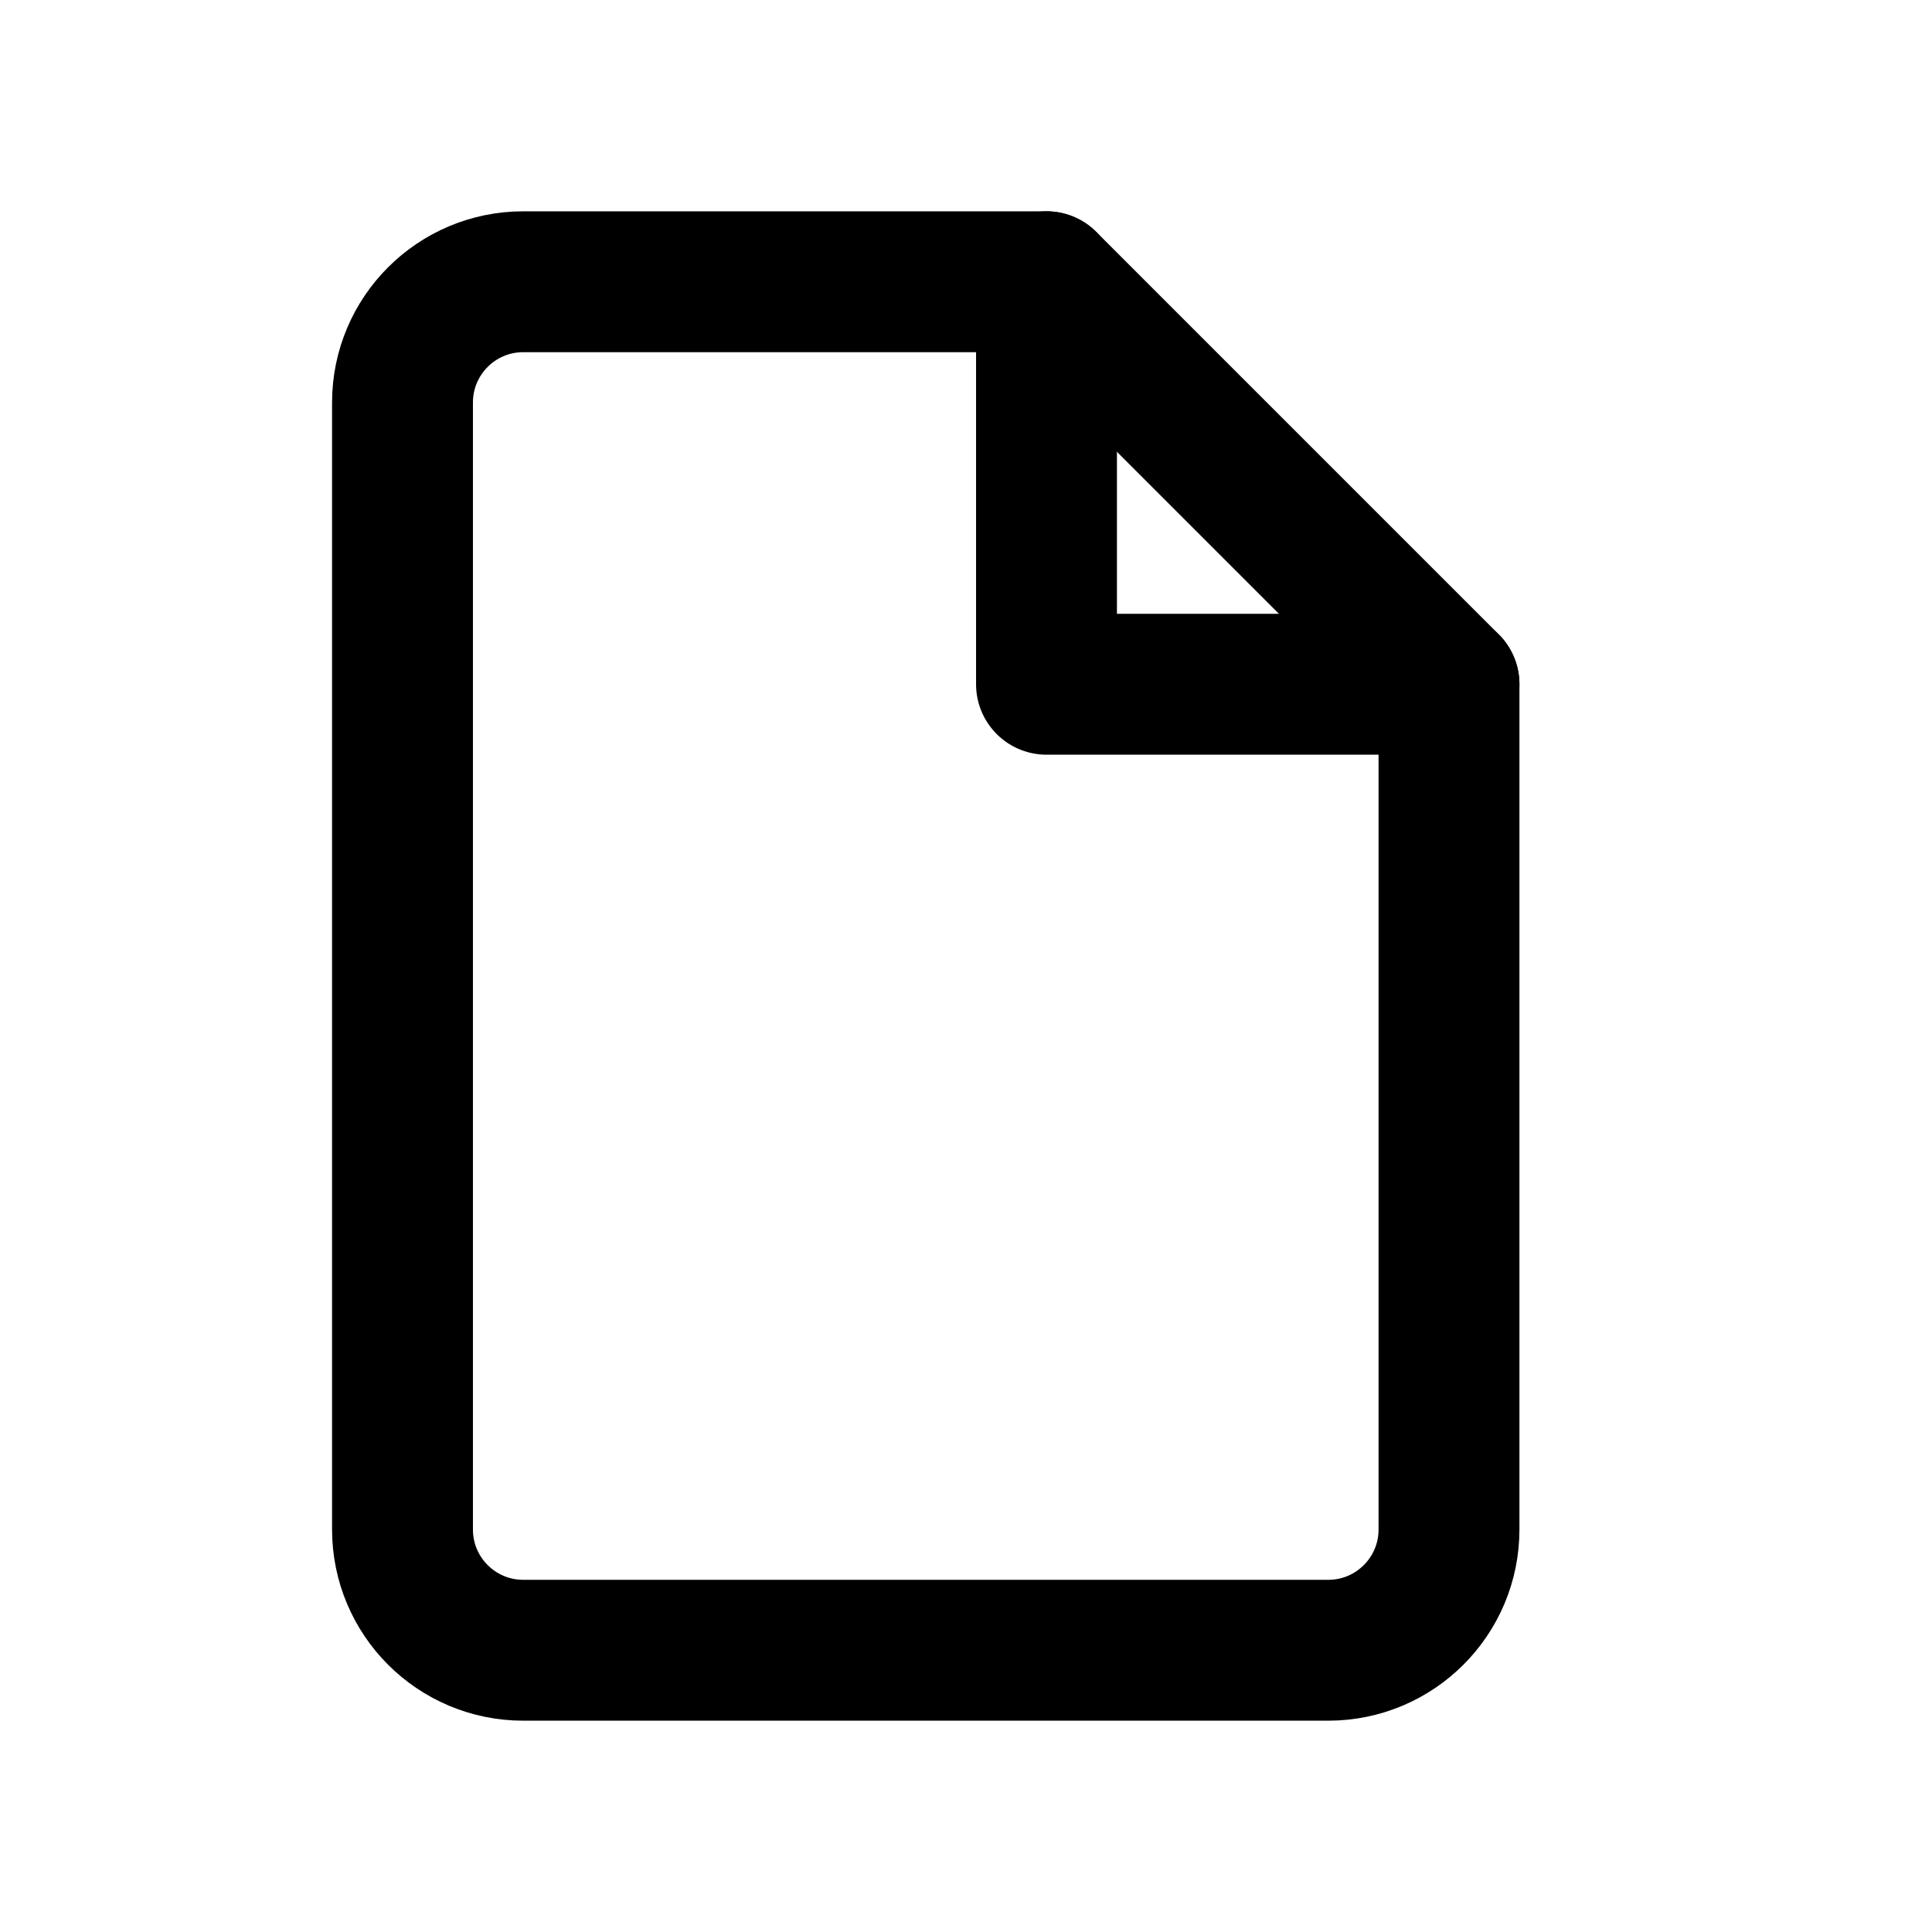
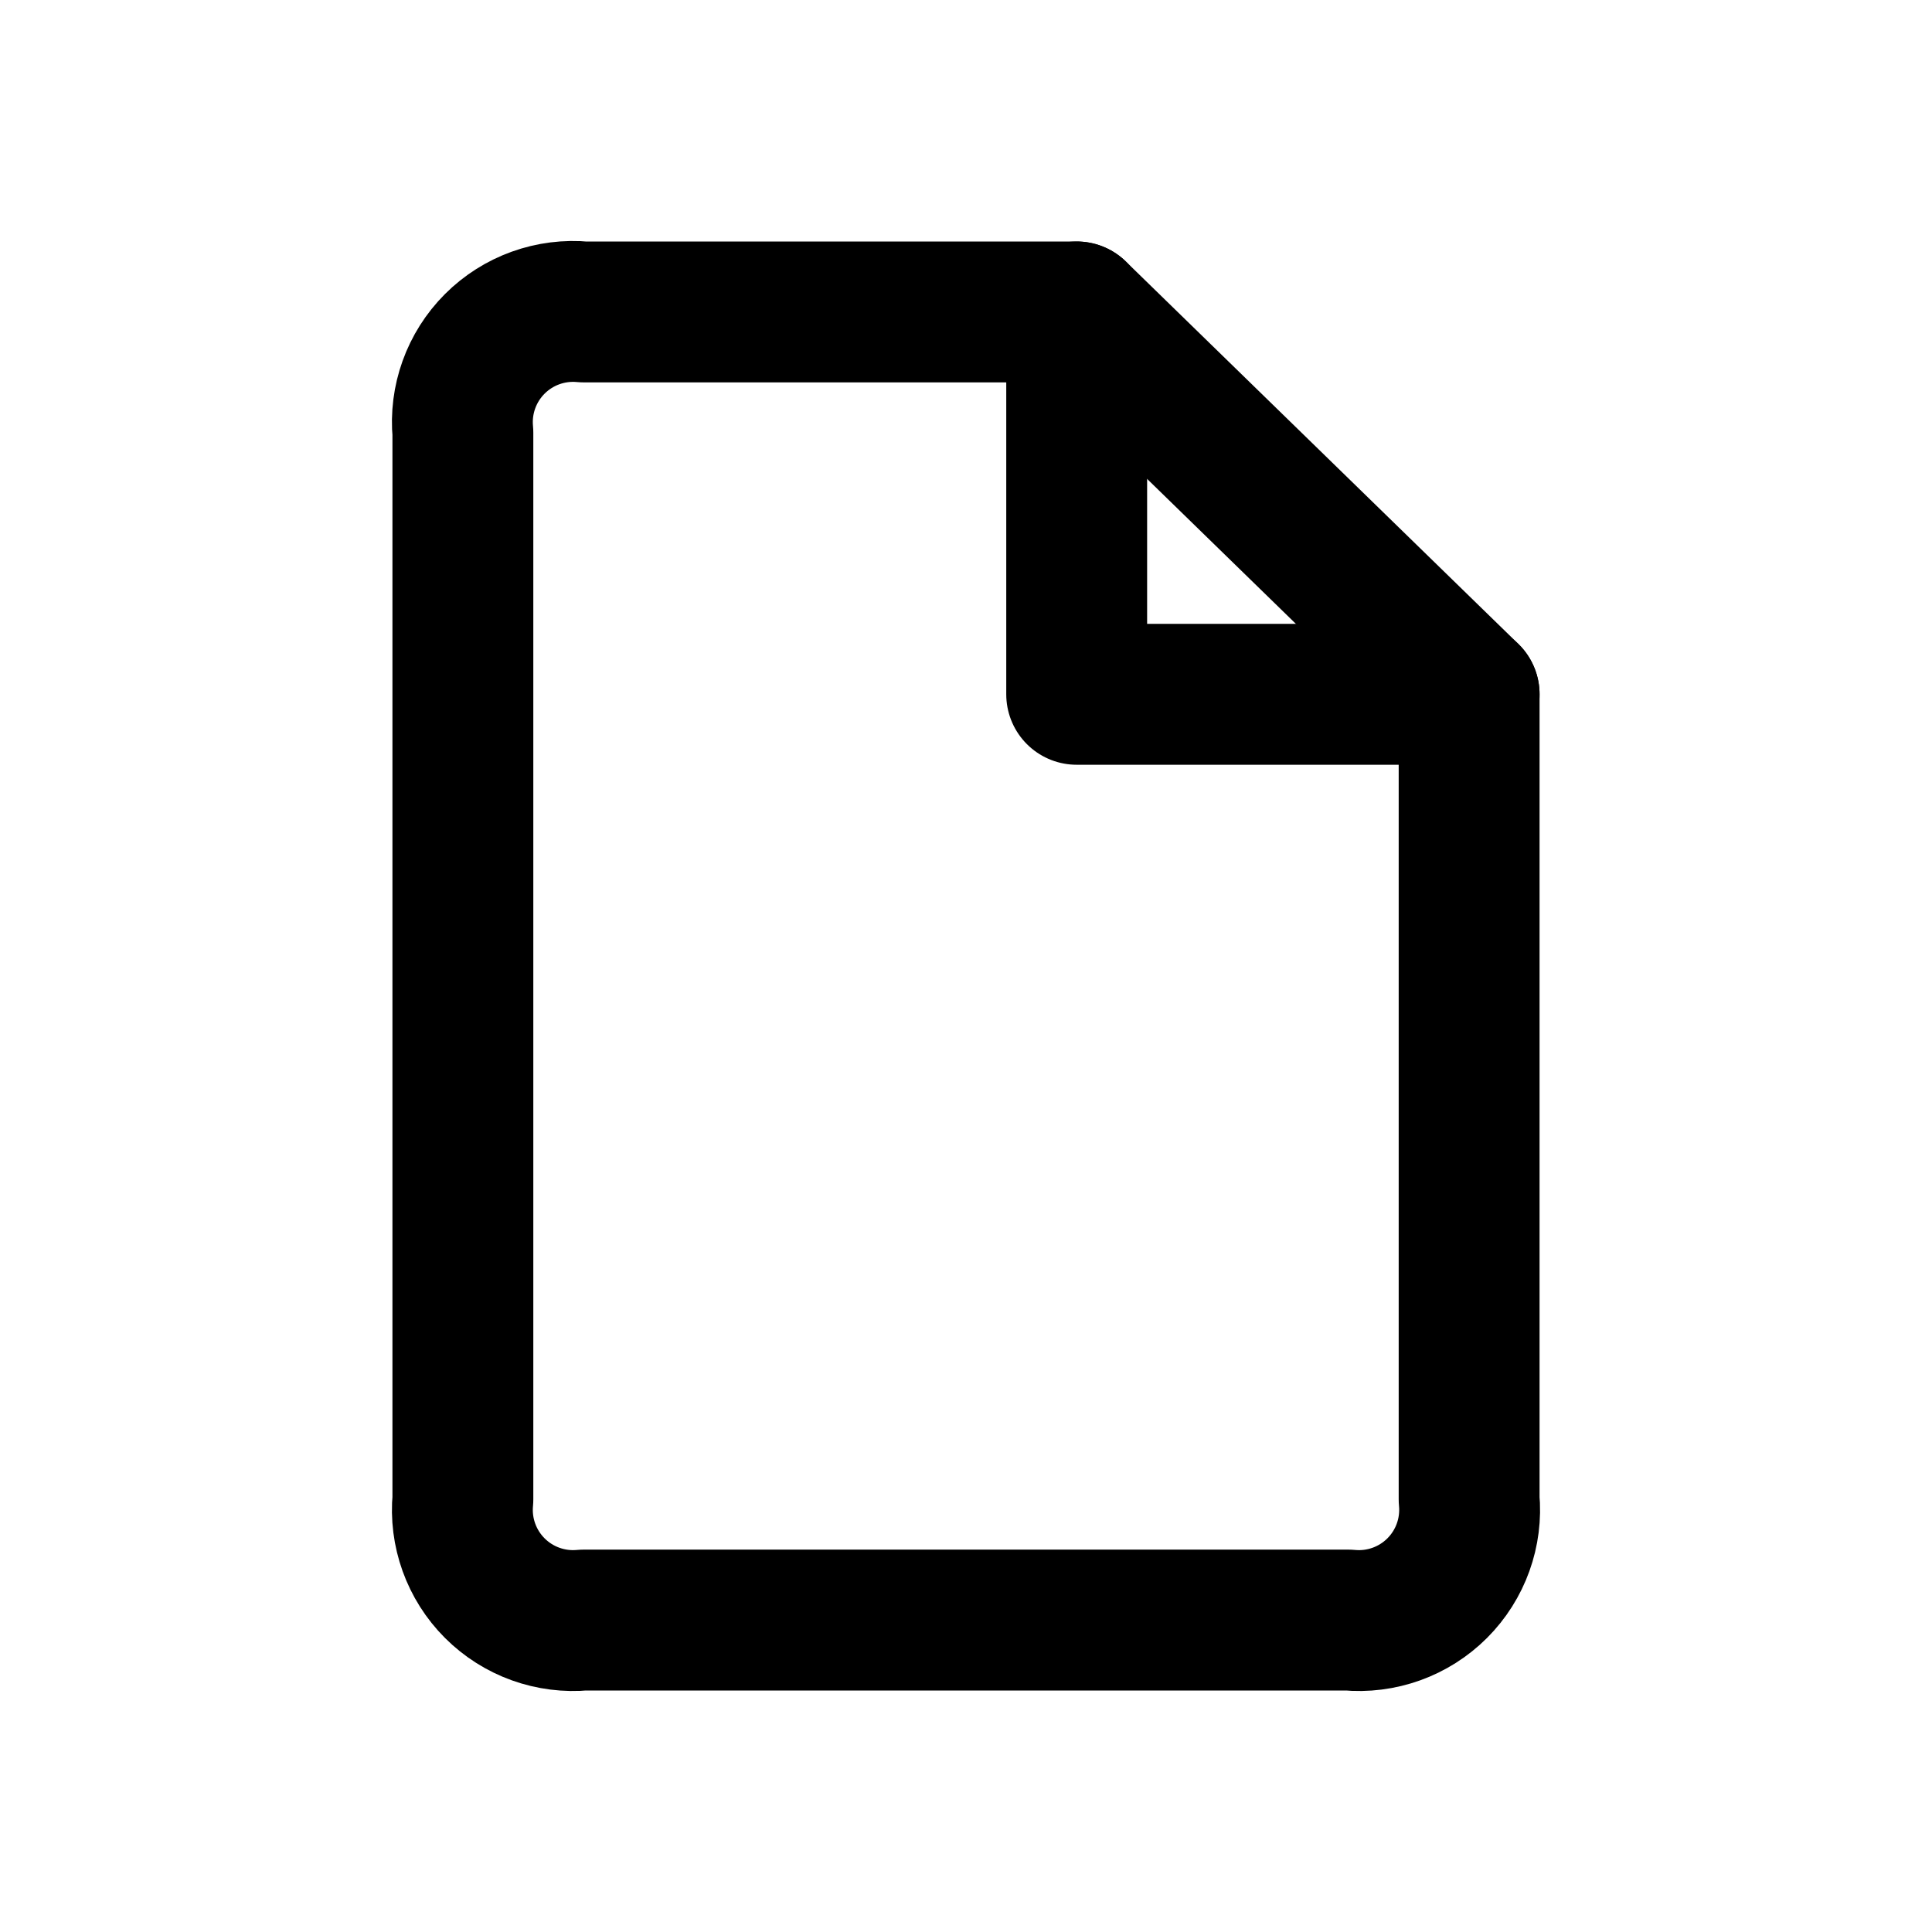
<svg xmlns="http://www.w3.org/2000/svg" width="24" height="24" viewBox="0 0 24 24" fill="none" stroke="currentColor" stroke-width="1.75" stroke-linecap="round" stroke-linejoin="round" aria-hidden="true" focusable="false">
-   <path d="M6.5 3.5H13l5 5V19a1.5 1.5 0 0 1-1.5 1.5h-10A1.5 1.5 0 0 1 5 19V5a1.5 1.5 0 0 1 1.5-1.5Z" />
-   <path d="M13 3.5v5h5" />
+   <path d="M7.25 3.875H13.375L18.25 8.625V18.625A1.375 1.375 0 0 1 16.75 20.125H7.25A1.375 1.375 0 0 1 5.75 18.625V5.375A1.375 1.375 0 0 1 7.25 3.875Z" />
+   <path d="M13.375 3.875V8.625H18.25" />
</svg>
